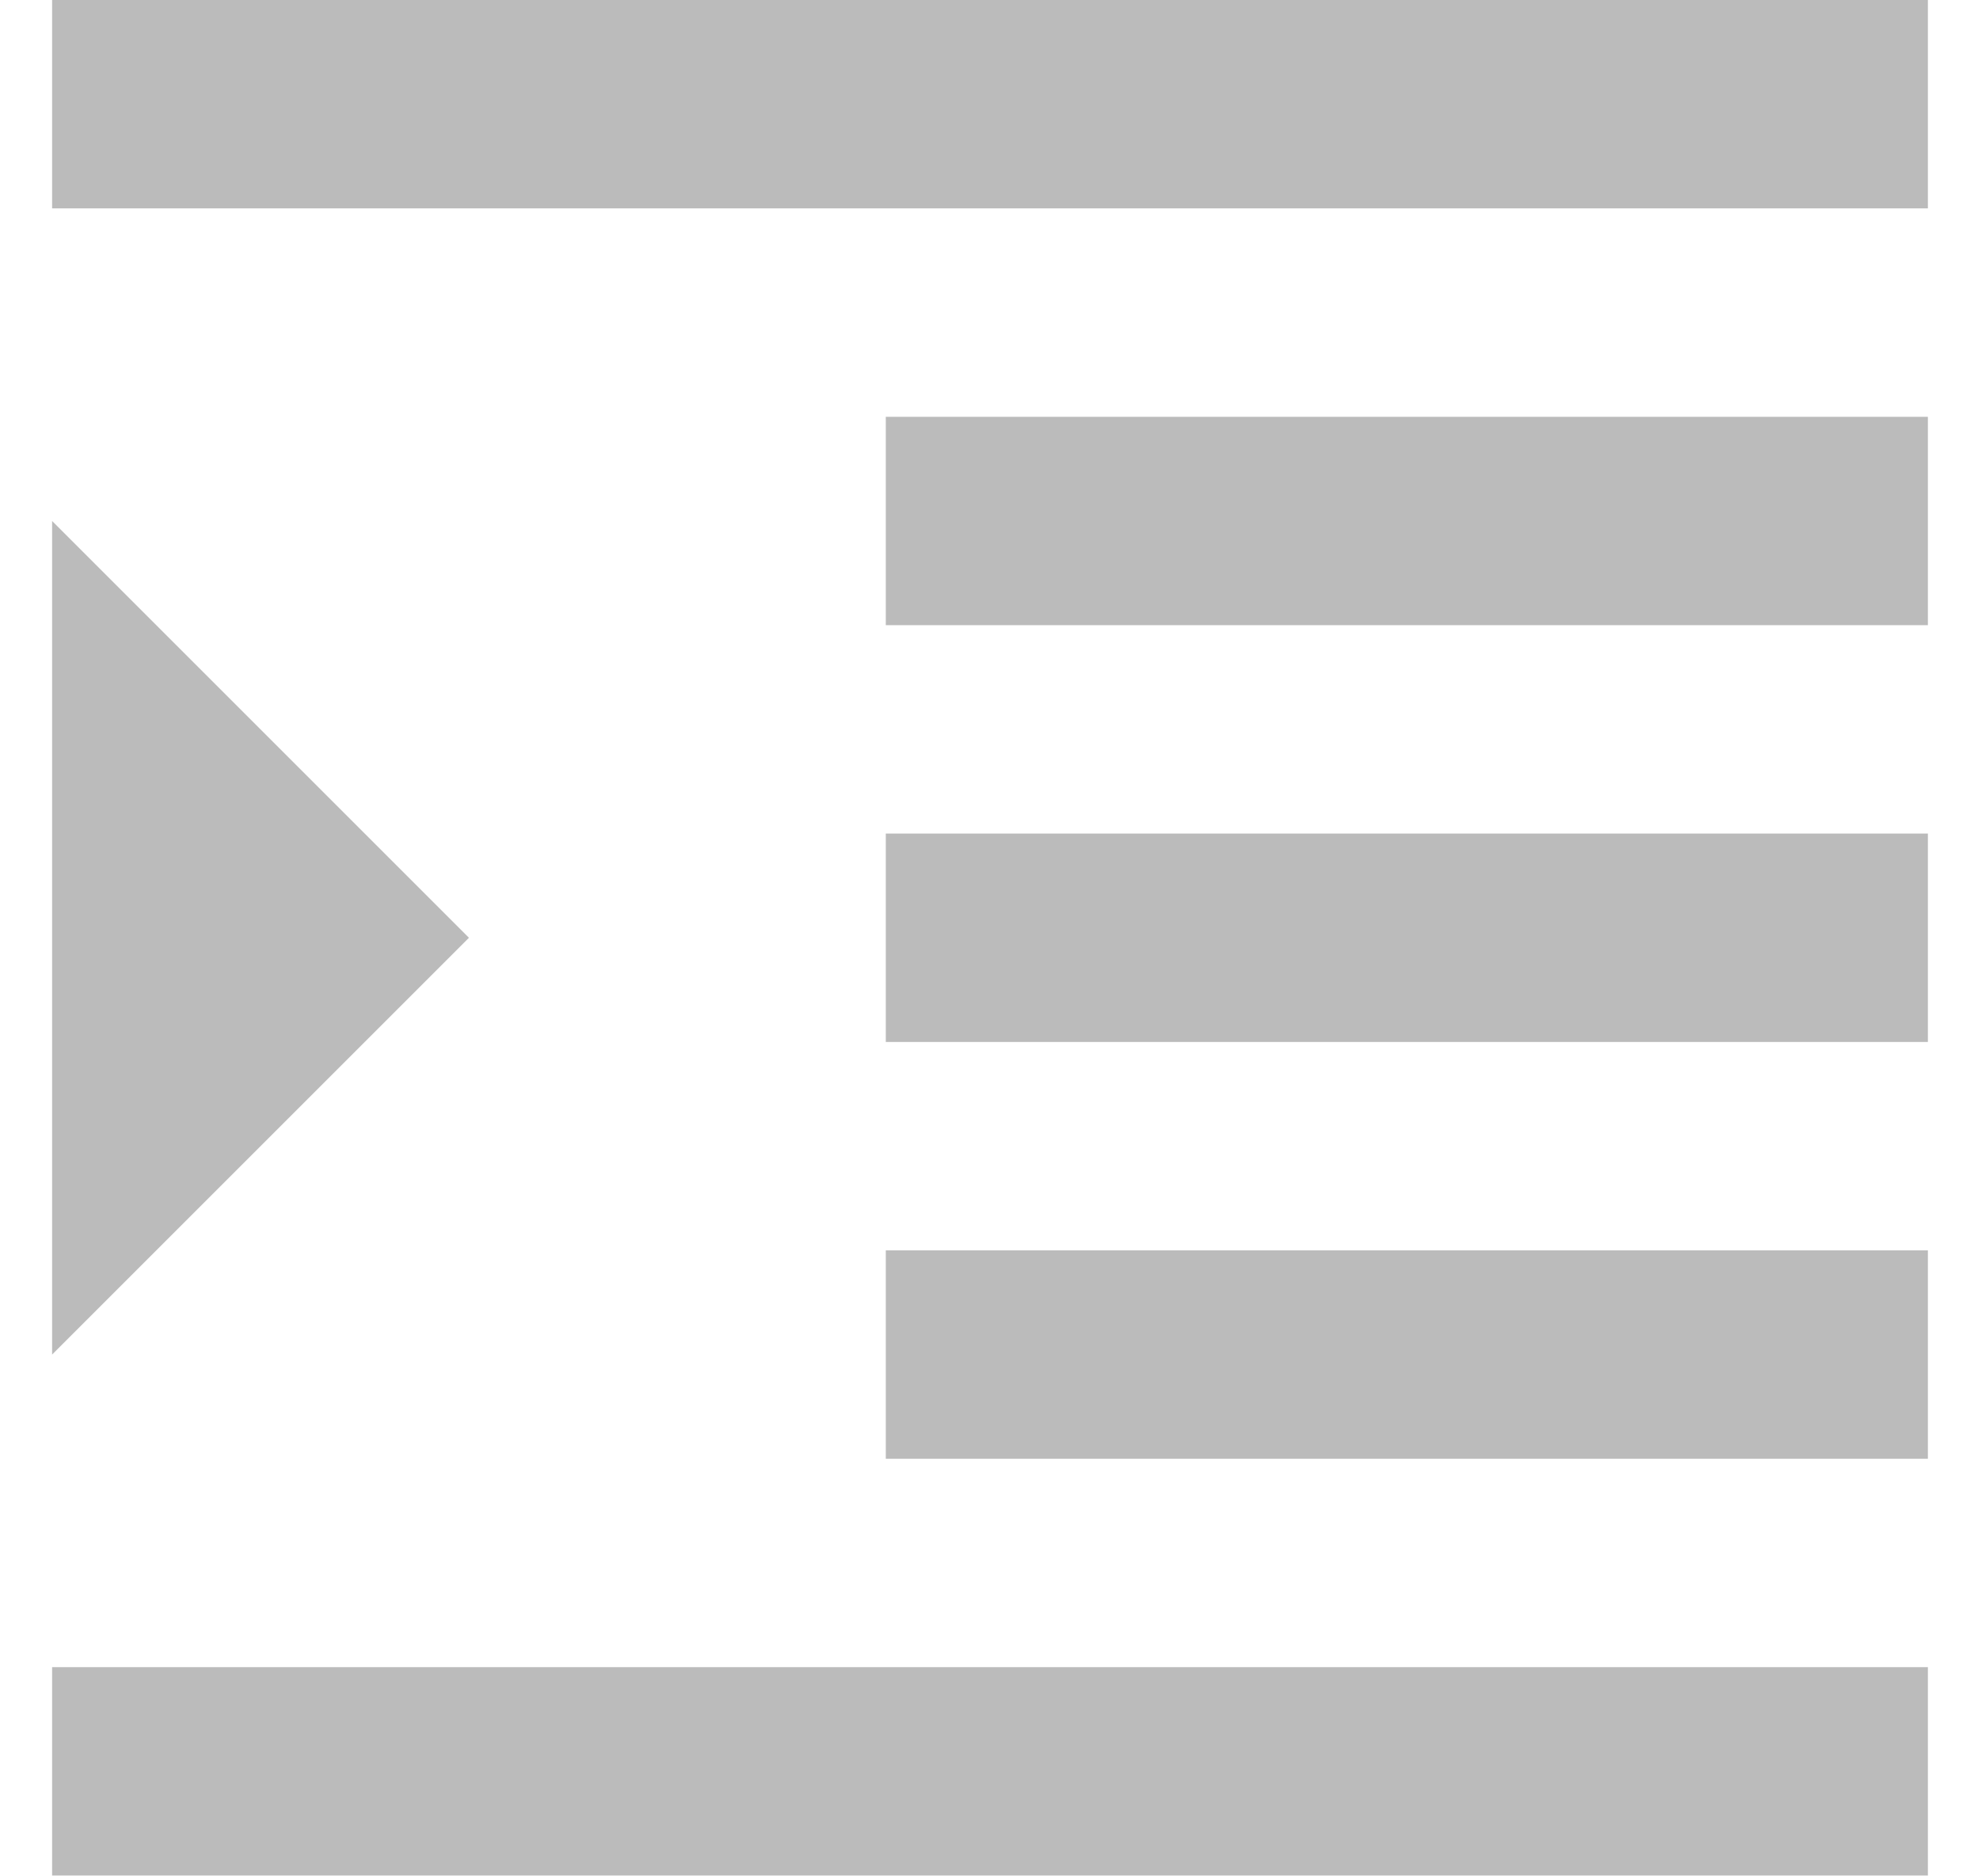
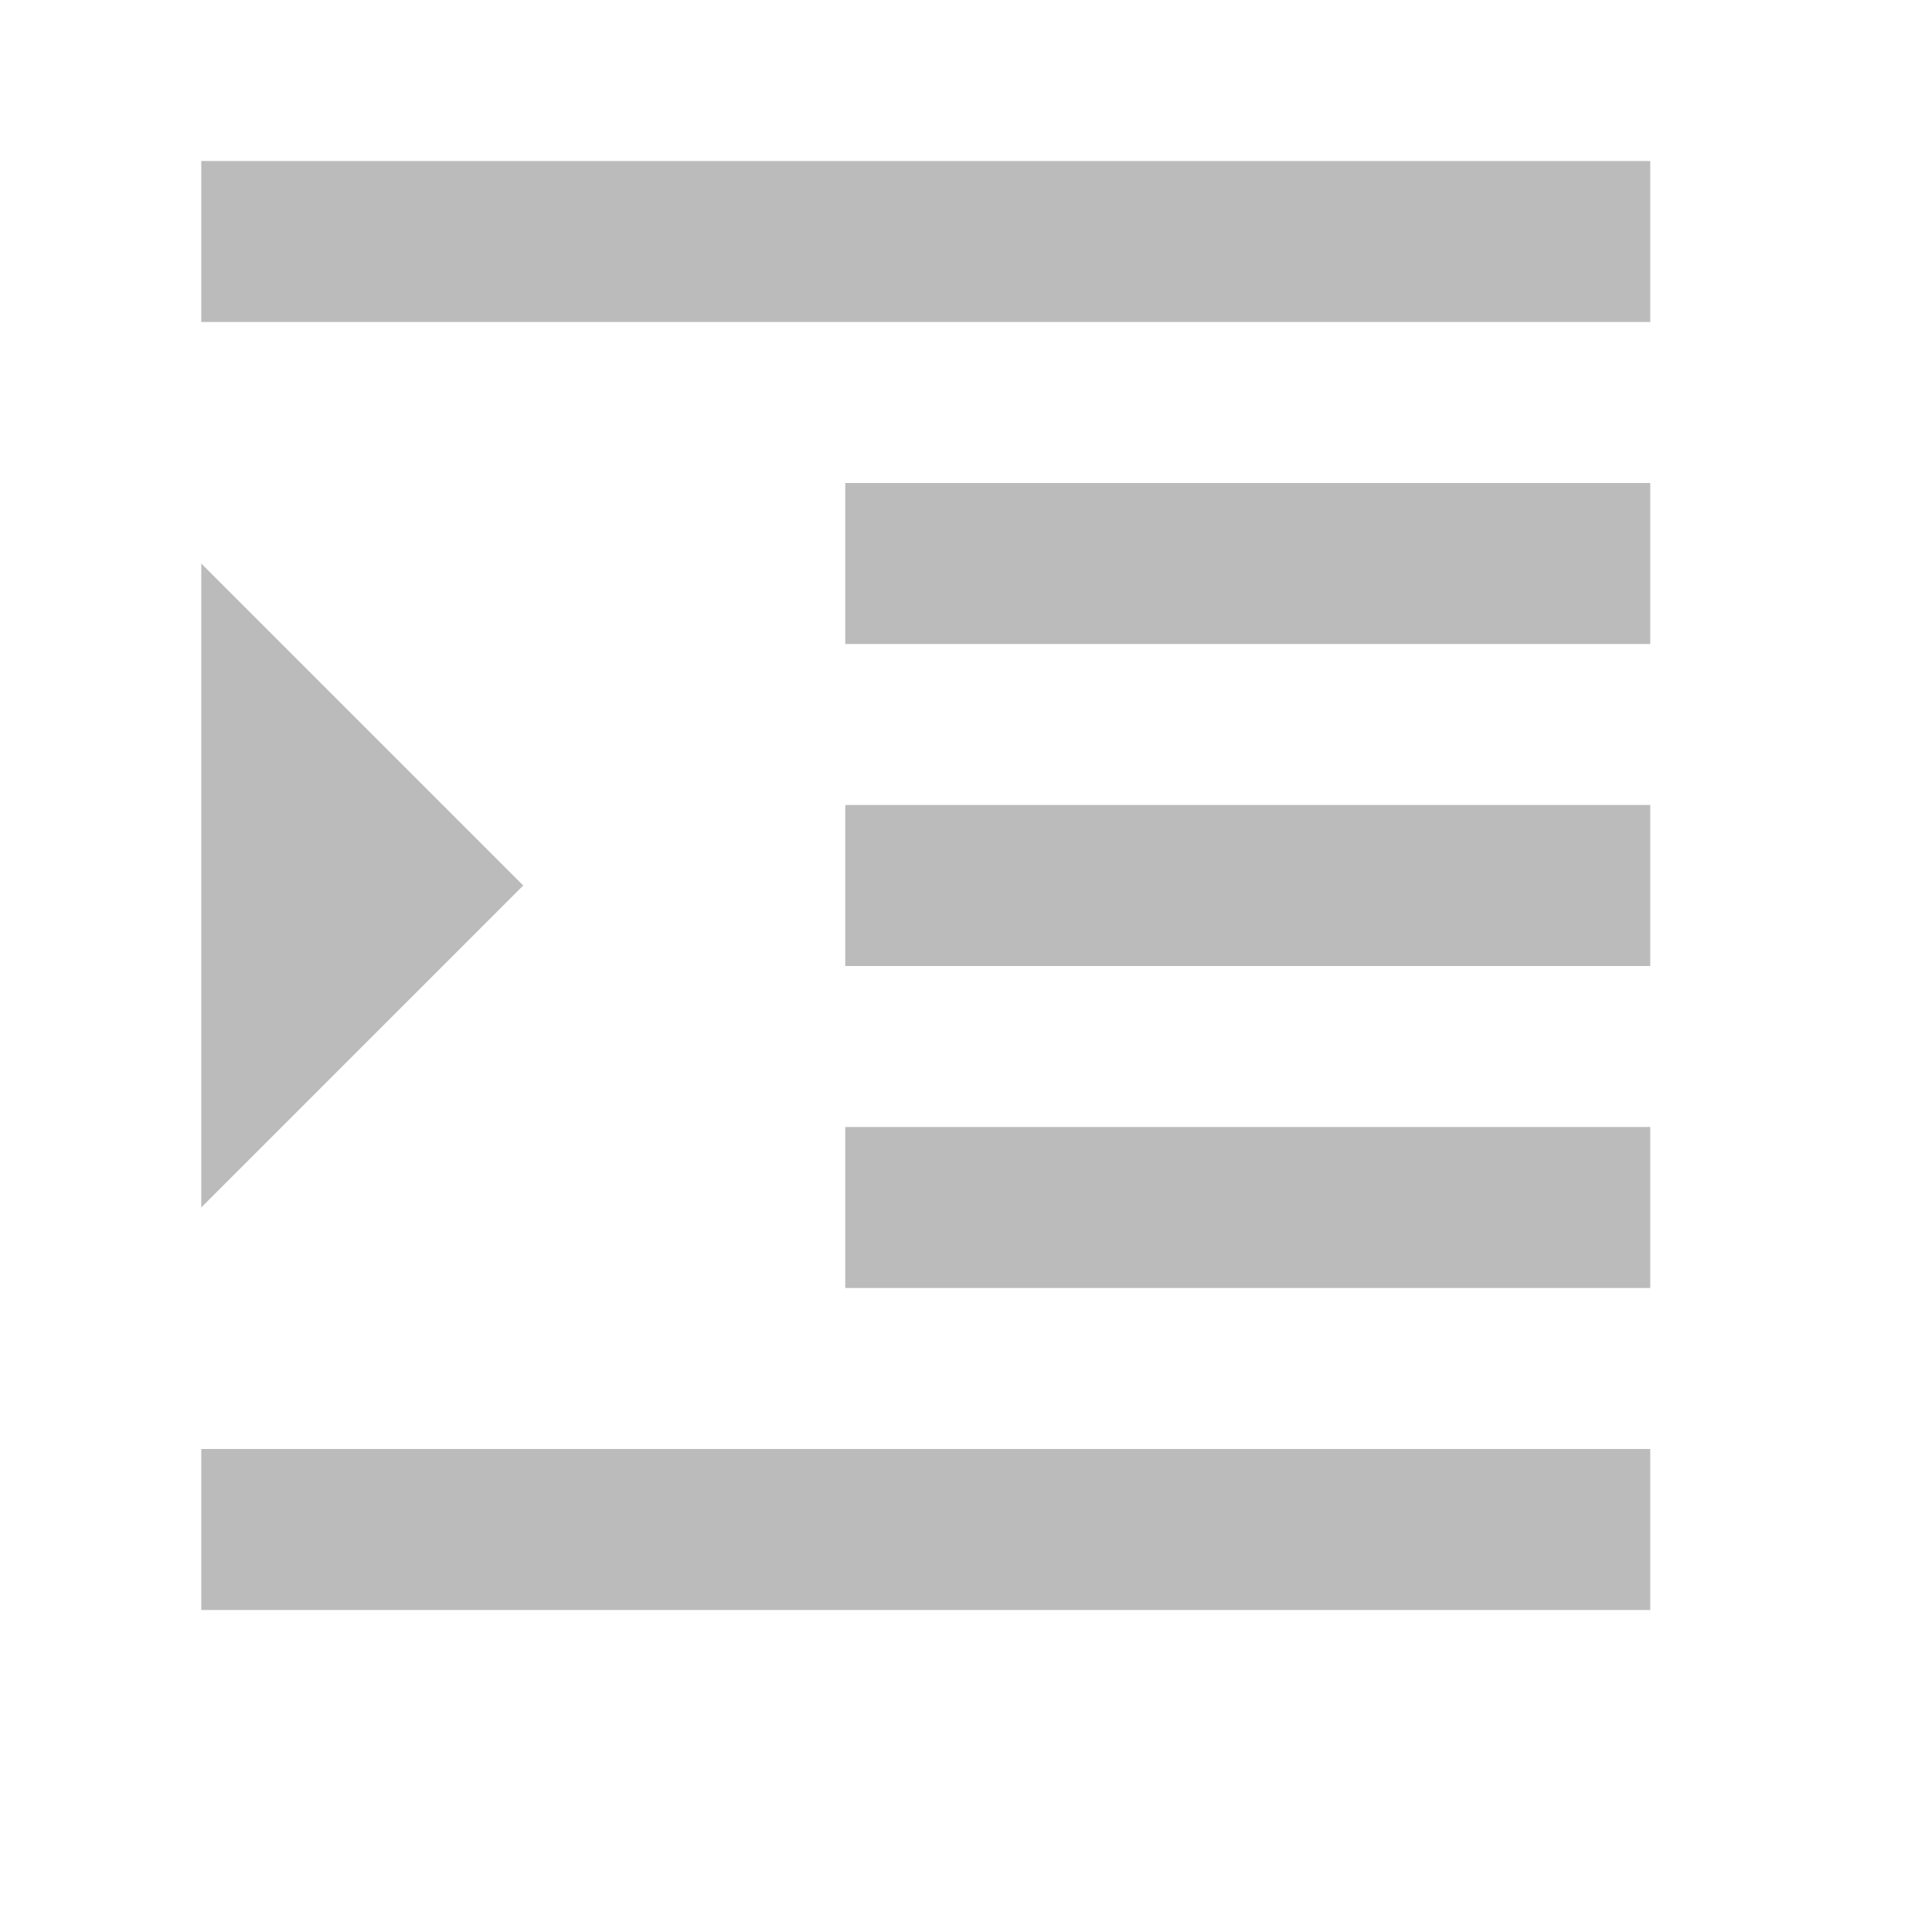
- <svg xmlns="http://www.w3.org/2000/svg" width="19" height="18" viewBox="0 0 19 18">
+ <svg xmlns="http://www.w3.org/2000/svg" width="24" height="24" viewBox="-2 -2 24 24">
  <path fill="#BBB" fill-rule="nonzero" d="M8.5 10h10V8h-10v2zm0-4h10V4h-10v2zm-8-6v2h18V0H.5zm8 14h10v-2h-10v2zm-8-9v8l4-4-4-4zm0 13h18v-2H.5v2z" />
</svg>
